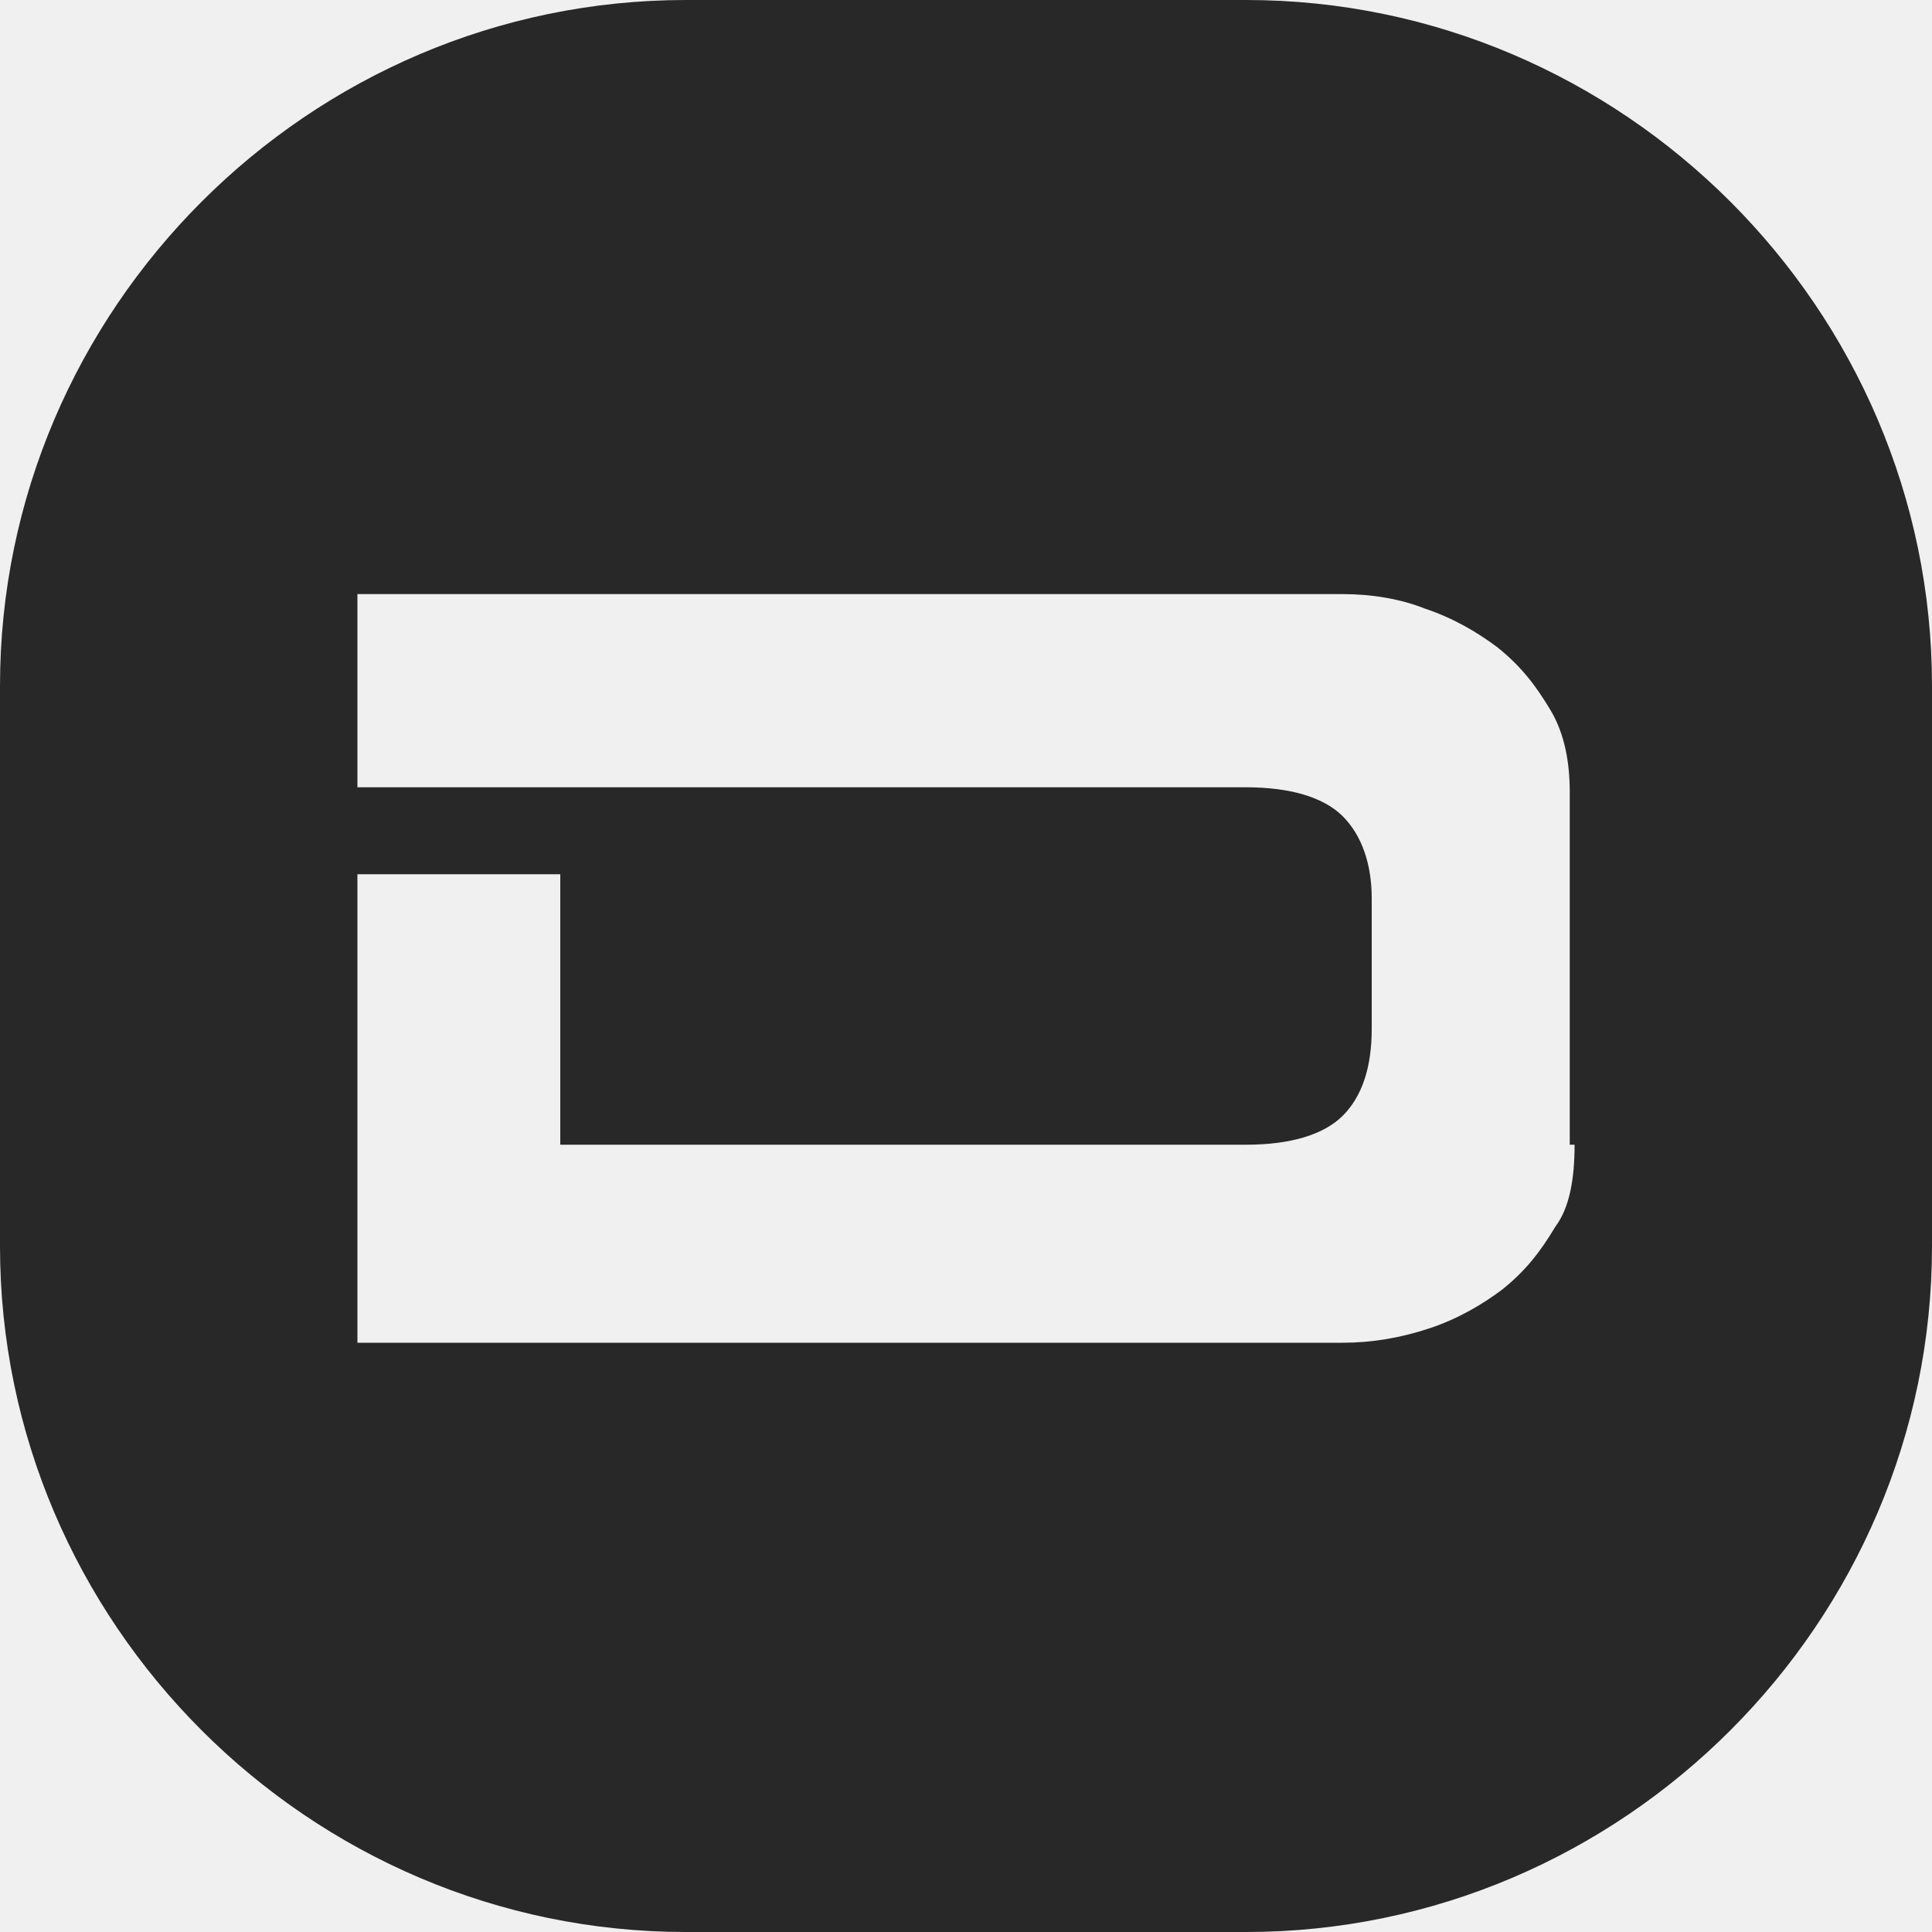
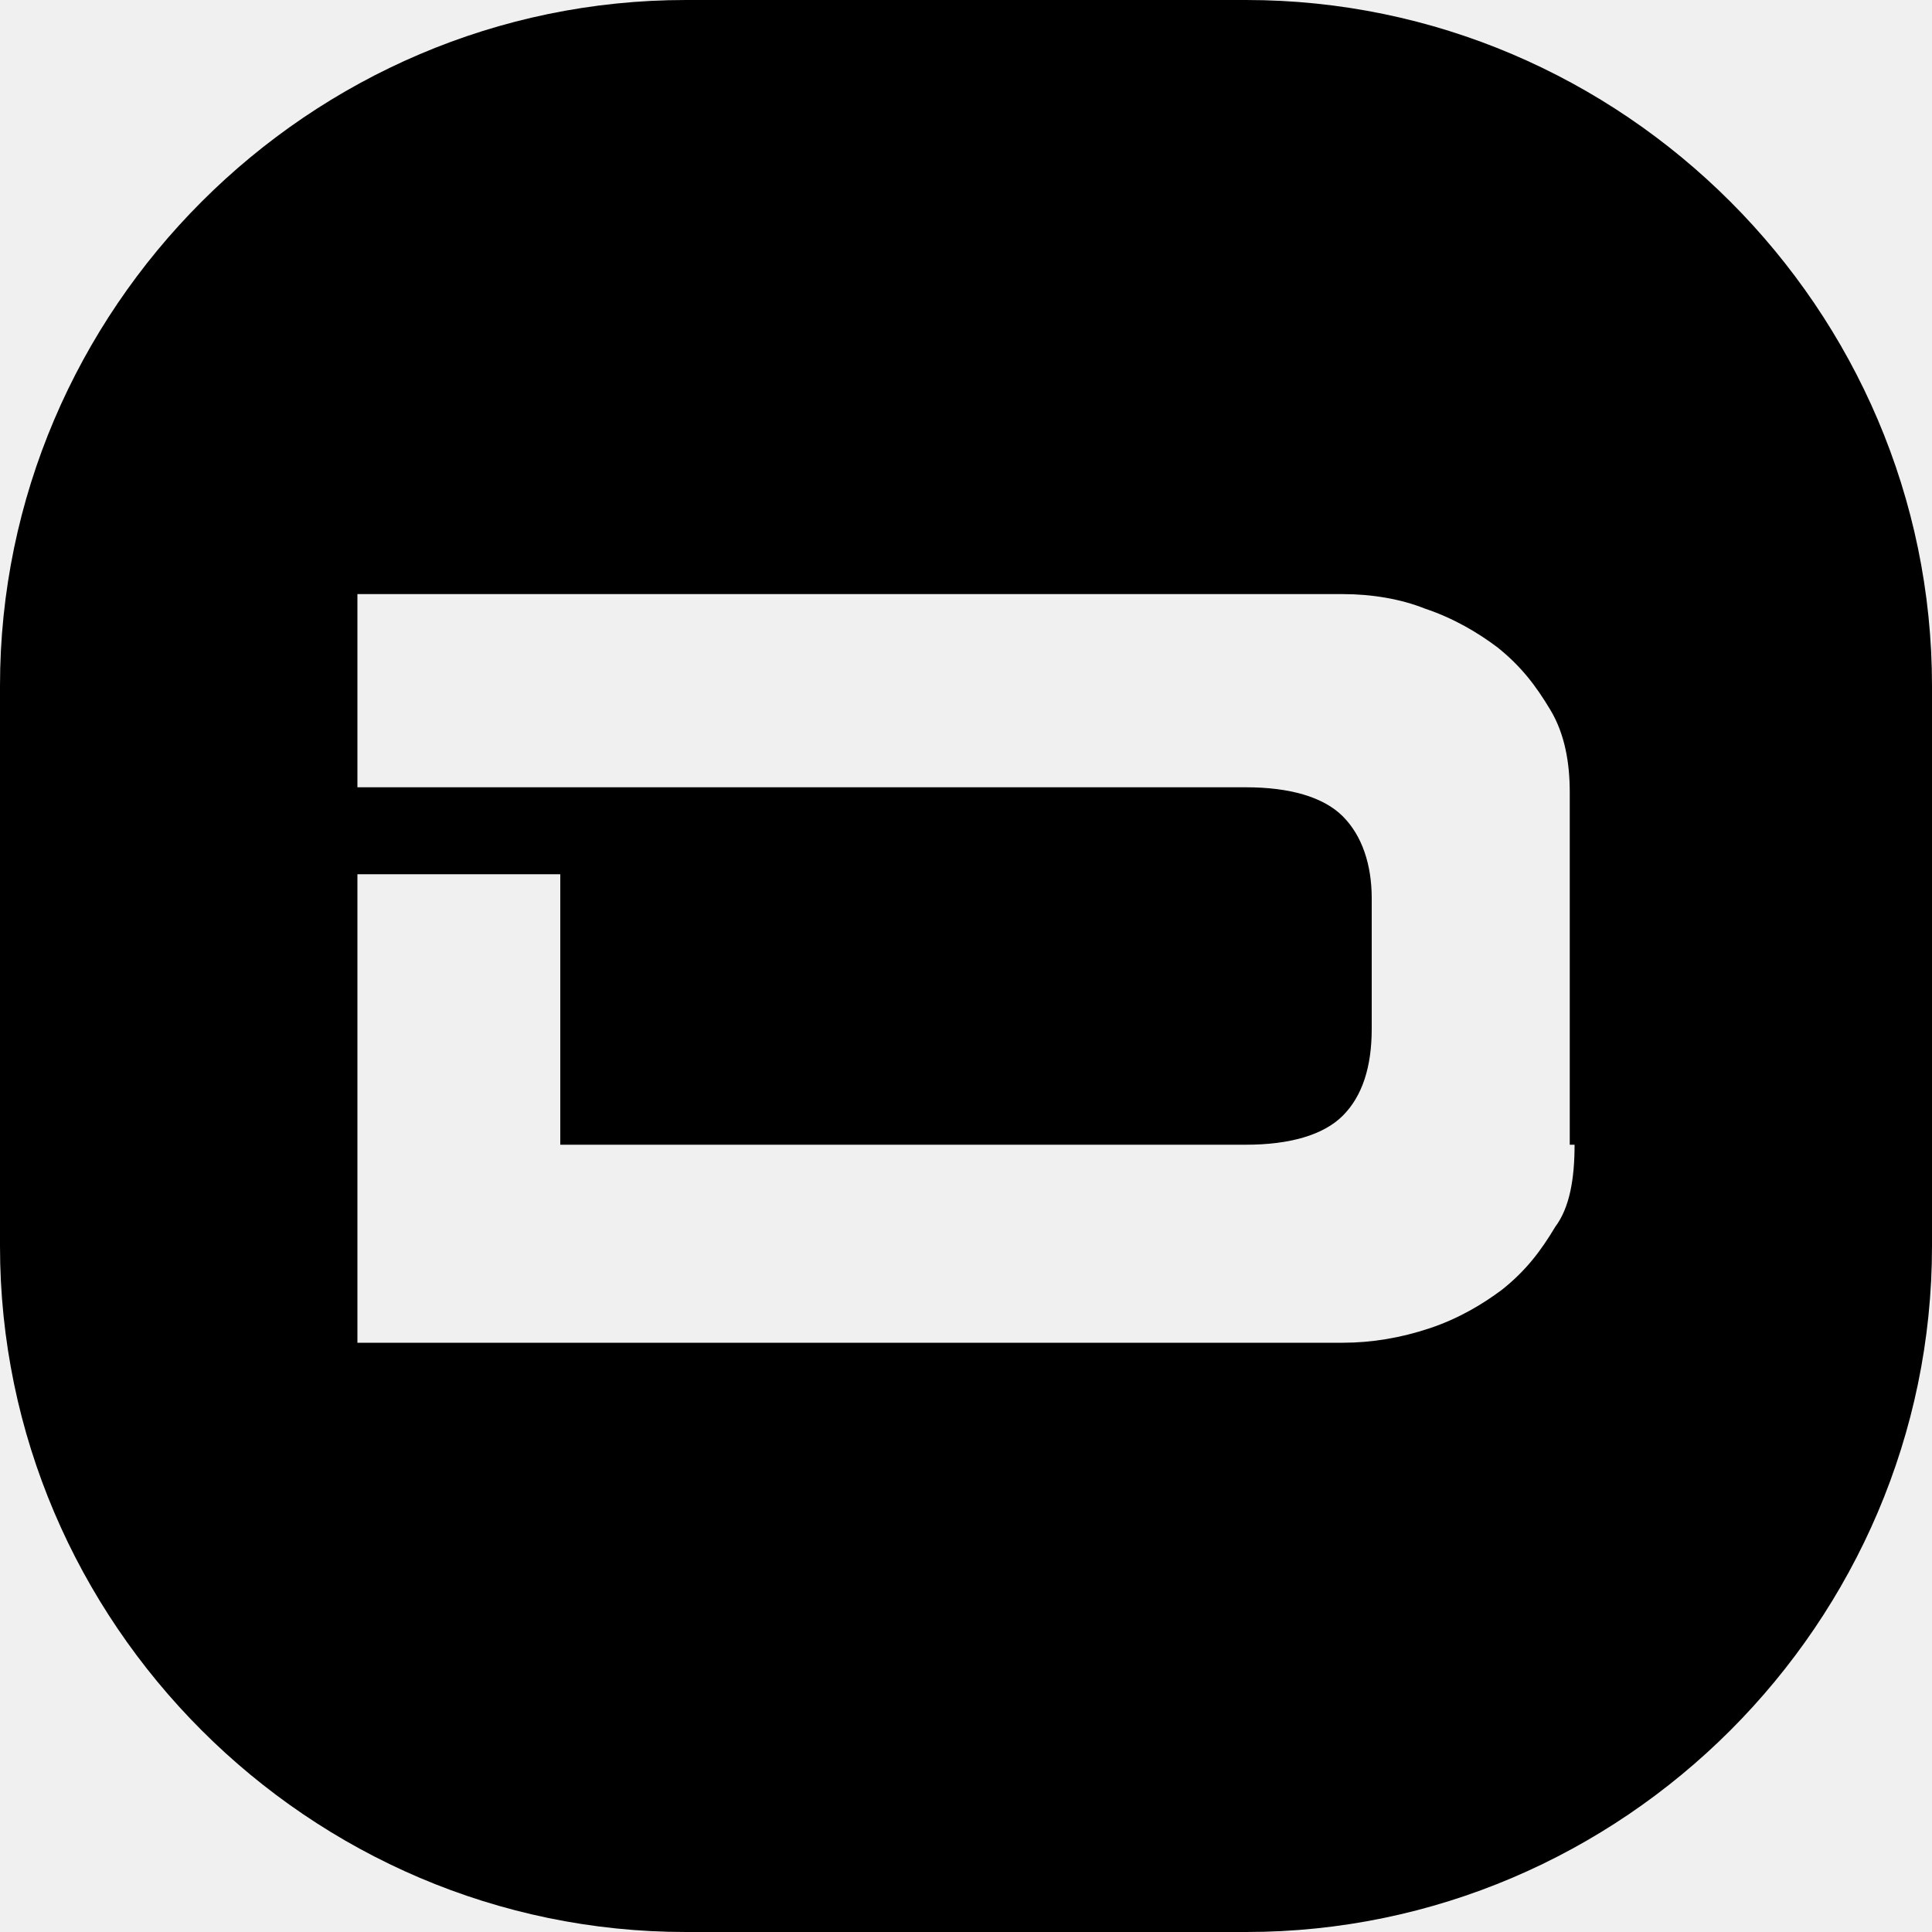
<svg xmlns="http://www.w3.org/2000/svg" version="1.1" x="0px" y="0px" viewBox="0 0 40 40" style="enable-background:new 0 0 40 40;" xml:space="preserve">
  <style type="text/css">
	.st0{fill:#282828;}
	.st1{display:none;fill-rule:evenodd;clip-rule:evenodd;fill:#E5E5E5;}
	.st2{opacity:0.5;fill:#4C4C4C;}
	.st3{fill-rule:evenodd;clip-rule:evenodd;fill:#282828;}
	.st4{fill-rule:evenodd;clip-rule:evenodd;fill:#E5E5E5;}
	.st5{fill-rule:evenodd;clip-rule:evenodd;fill:#FFFFFF;}
</style>
  <g id="icon">
-     <path class="st0" d="M25.8,0H14.2C6.4,0,0,6.4,0,14.2v11.6C0,33.6,6.4,40,14.2,40h11.6C33.6,40,40,33.6,40,25.8V14.2   C40,6.4,33.6,0,25.8,0z M32.6,23.7c0,0.7-0.1,1.3-0.4,1.7c-0.3,0.5-0.6,0.9-1.1,1.3c-0.4,0.3-0.9,0.6-1.5,0.8   c-0.6,0.2-1.2,0.3-1.8,0.3H7.4v-9.7h4.2v5.6h14.2c0.9,0,1.6-0.2,2-0.6c0.4-0.4,0.6-1,0.6-1.8v-2.7c0-0.7-0.2-1.3-0.6-1.7   c-0.4-0.4-1.1-0.6-2-0.6H7.4v-4h20.4c0.6,0,1.2,0.1,1.7,0.3c0.6,0.2,1.1,0.5,1.5,0.8c0.5,0.4,0.8,0.8,1.1,1.3   c0.3,0.5,0.4,1.1,0.4,1.7V23.7z" />
+     <path className="st0" d="M25.8,0H14.2C6.4,0,0,6.4,0,14.2v11.6C0,33.6,6.4,40,14.2,40h11.6C33.6,40,40,33.6,40,25.8V14.2   C40,6.4,33.6,0,25.8,0z M32.6,23.7c0,0.7-0.1,1.3-0.4,1.7c-0.3,0.5-0.6,0.9-1.1,1.3c-0.4,0.3-0.9,0.6-1.5,0.8   c-0.6,0.2-1.2,0.3-1.8,0.3H7.4v-9.7h4.2v5.6h14.2c0.9,0,1.6-0.2,2-0.6c0.4-0.4,0.6-1,0.6-1.8v-2.7c0-0.7-0.2-1.3-0.6-1.7   c-0.4-0.4-1.1-0.6-2-0.6H7.4v-4h20.4c0.6,0,1.2,0.1,1.7,0.3c0.6,0.2,1.1,0.5,1.5,0.8c0.5,0.4,0.8,0.8,1.1,1.3   c0.3,0.5,0.4,1.1,0.4,1.7V23.7z" />
  </g>
  <g id="autoworks">
    <g id="symbol">
      <g id="car-right">
		</g>
      <g id="car-left">
		</g>
    </g>
  </g>
  <g id="motors">
    <g id="symbol_1_">
      <g id="car_x5F_right">
        <g id="Layer_9">
			</g>
      </g>
      <g id="car_x5F_left">
		</g>
    </g>
  </g>
</svg>
